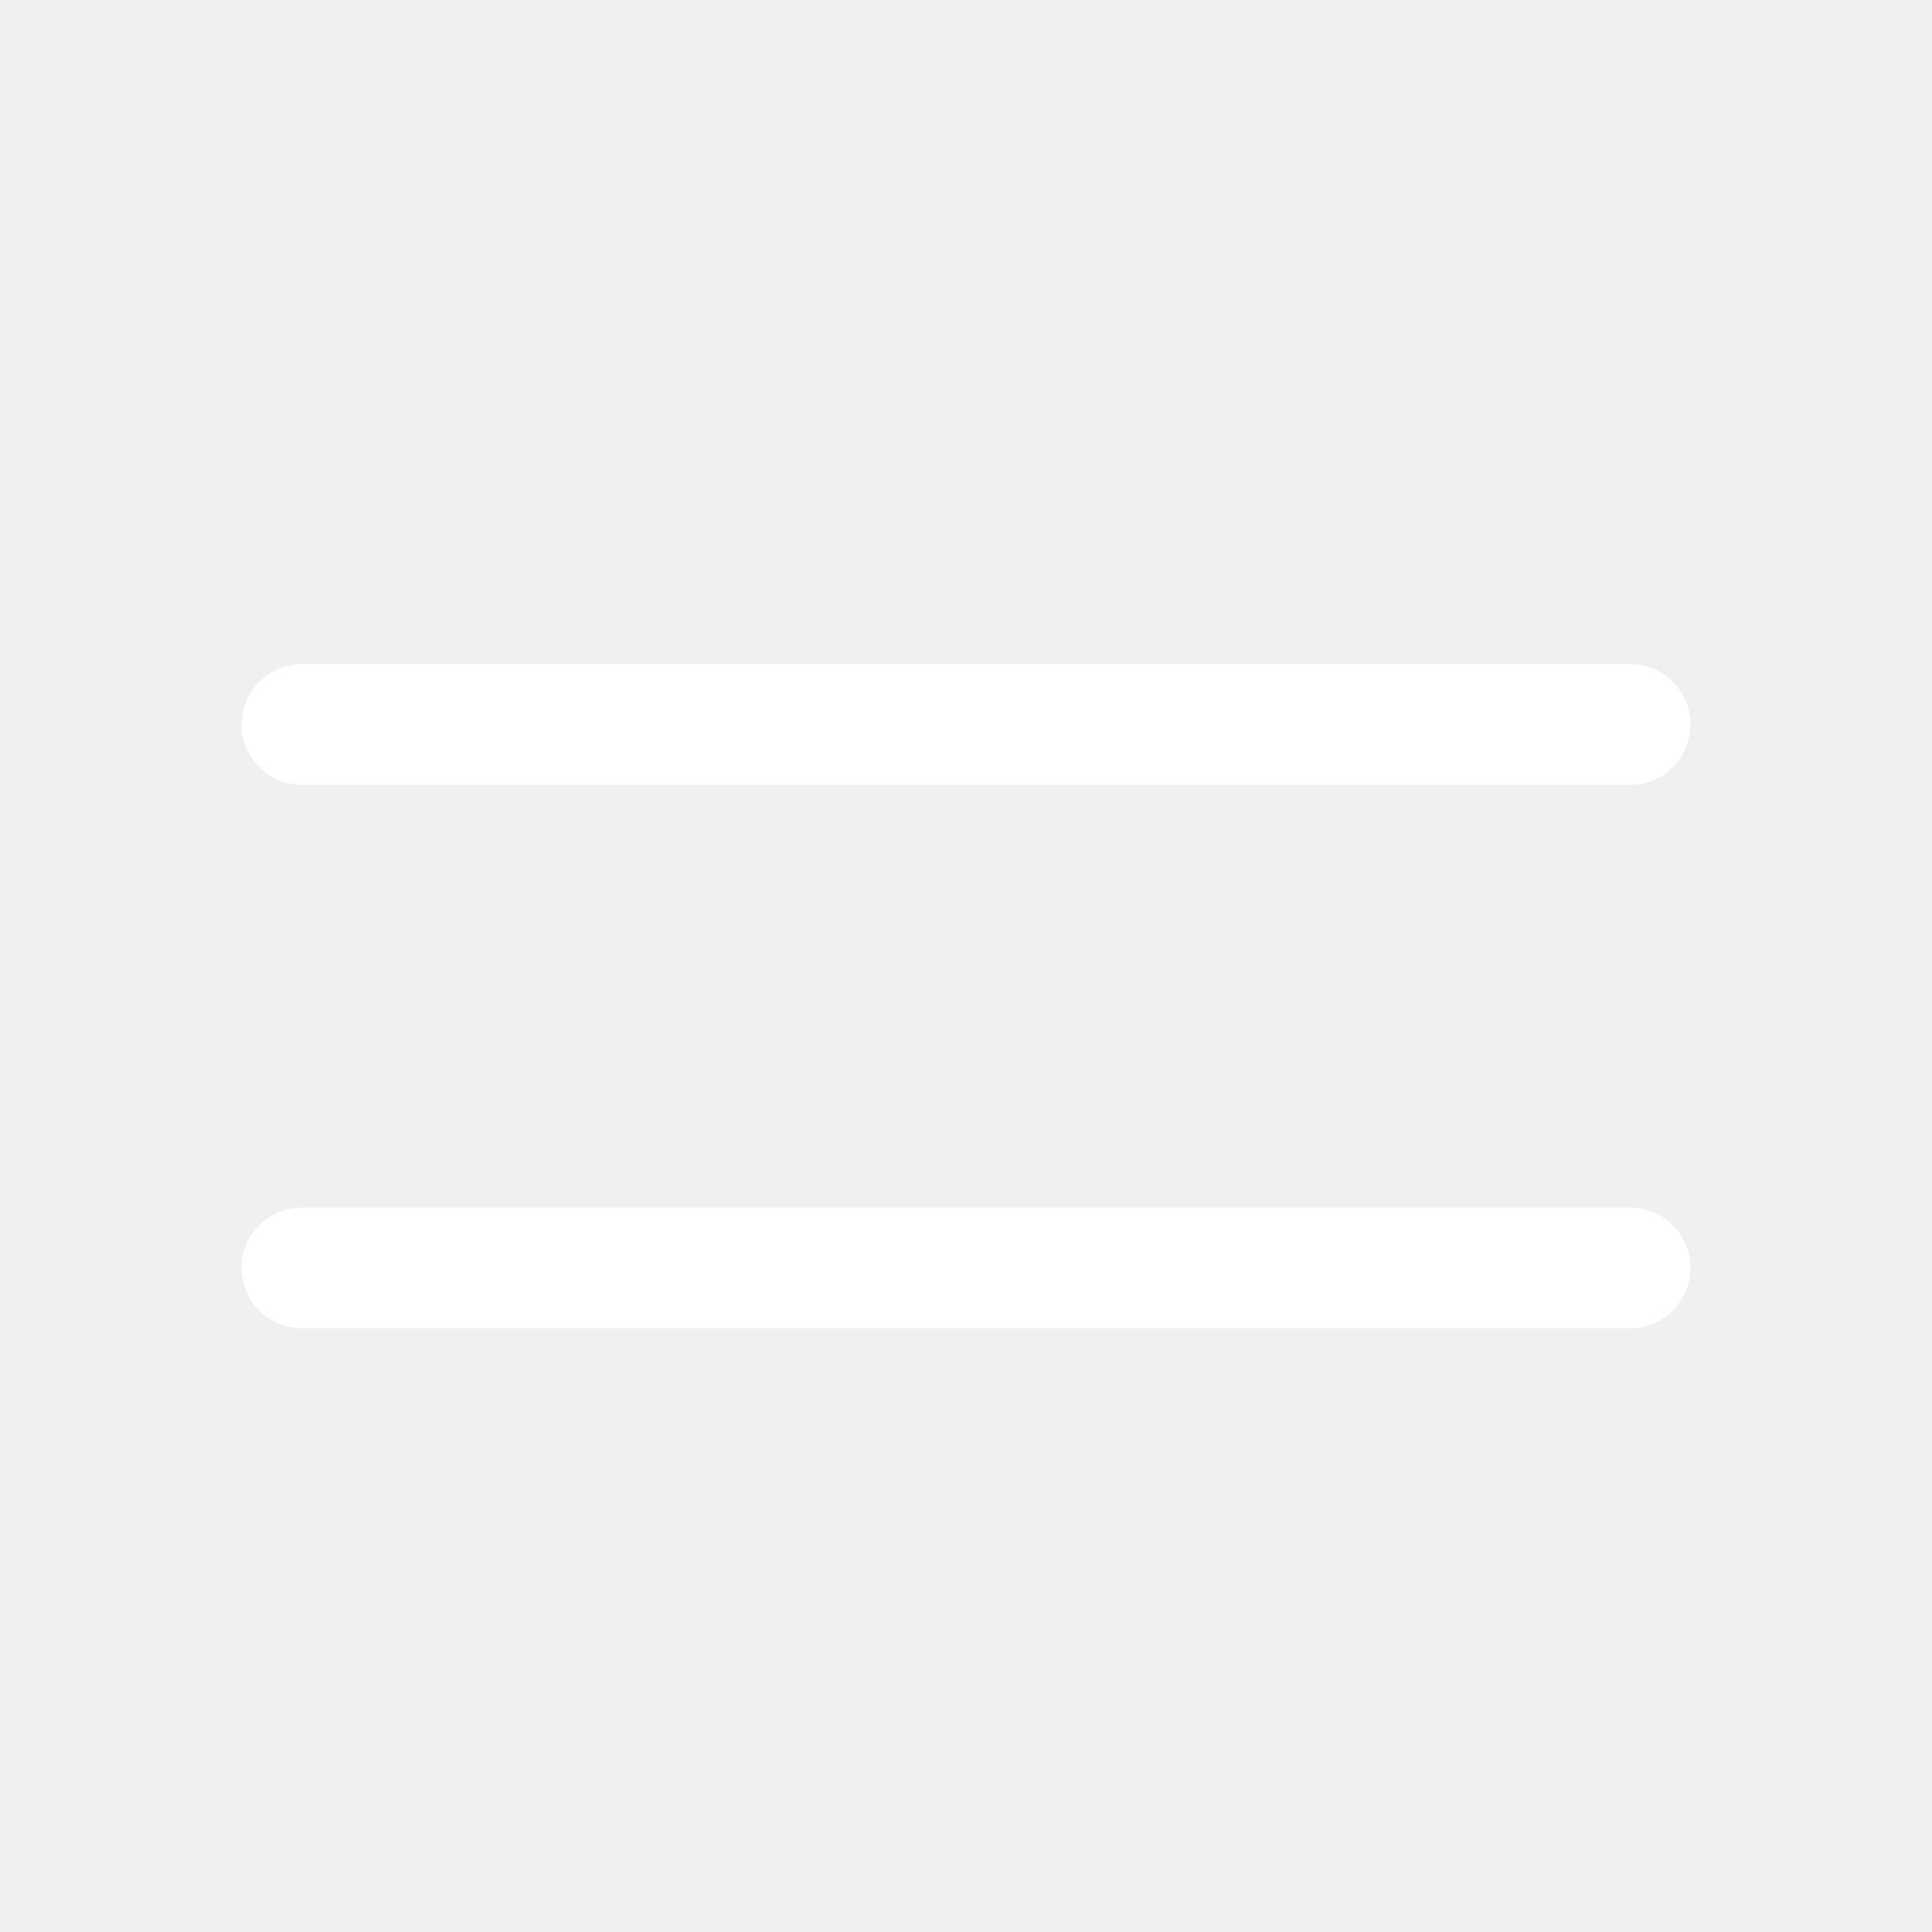
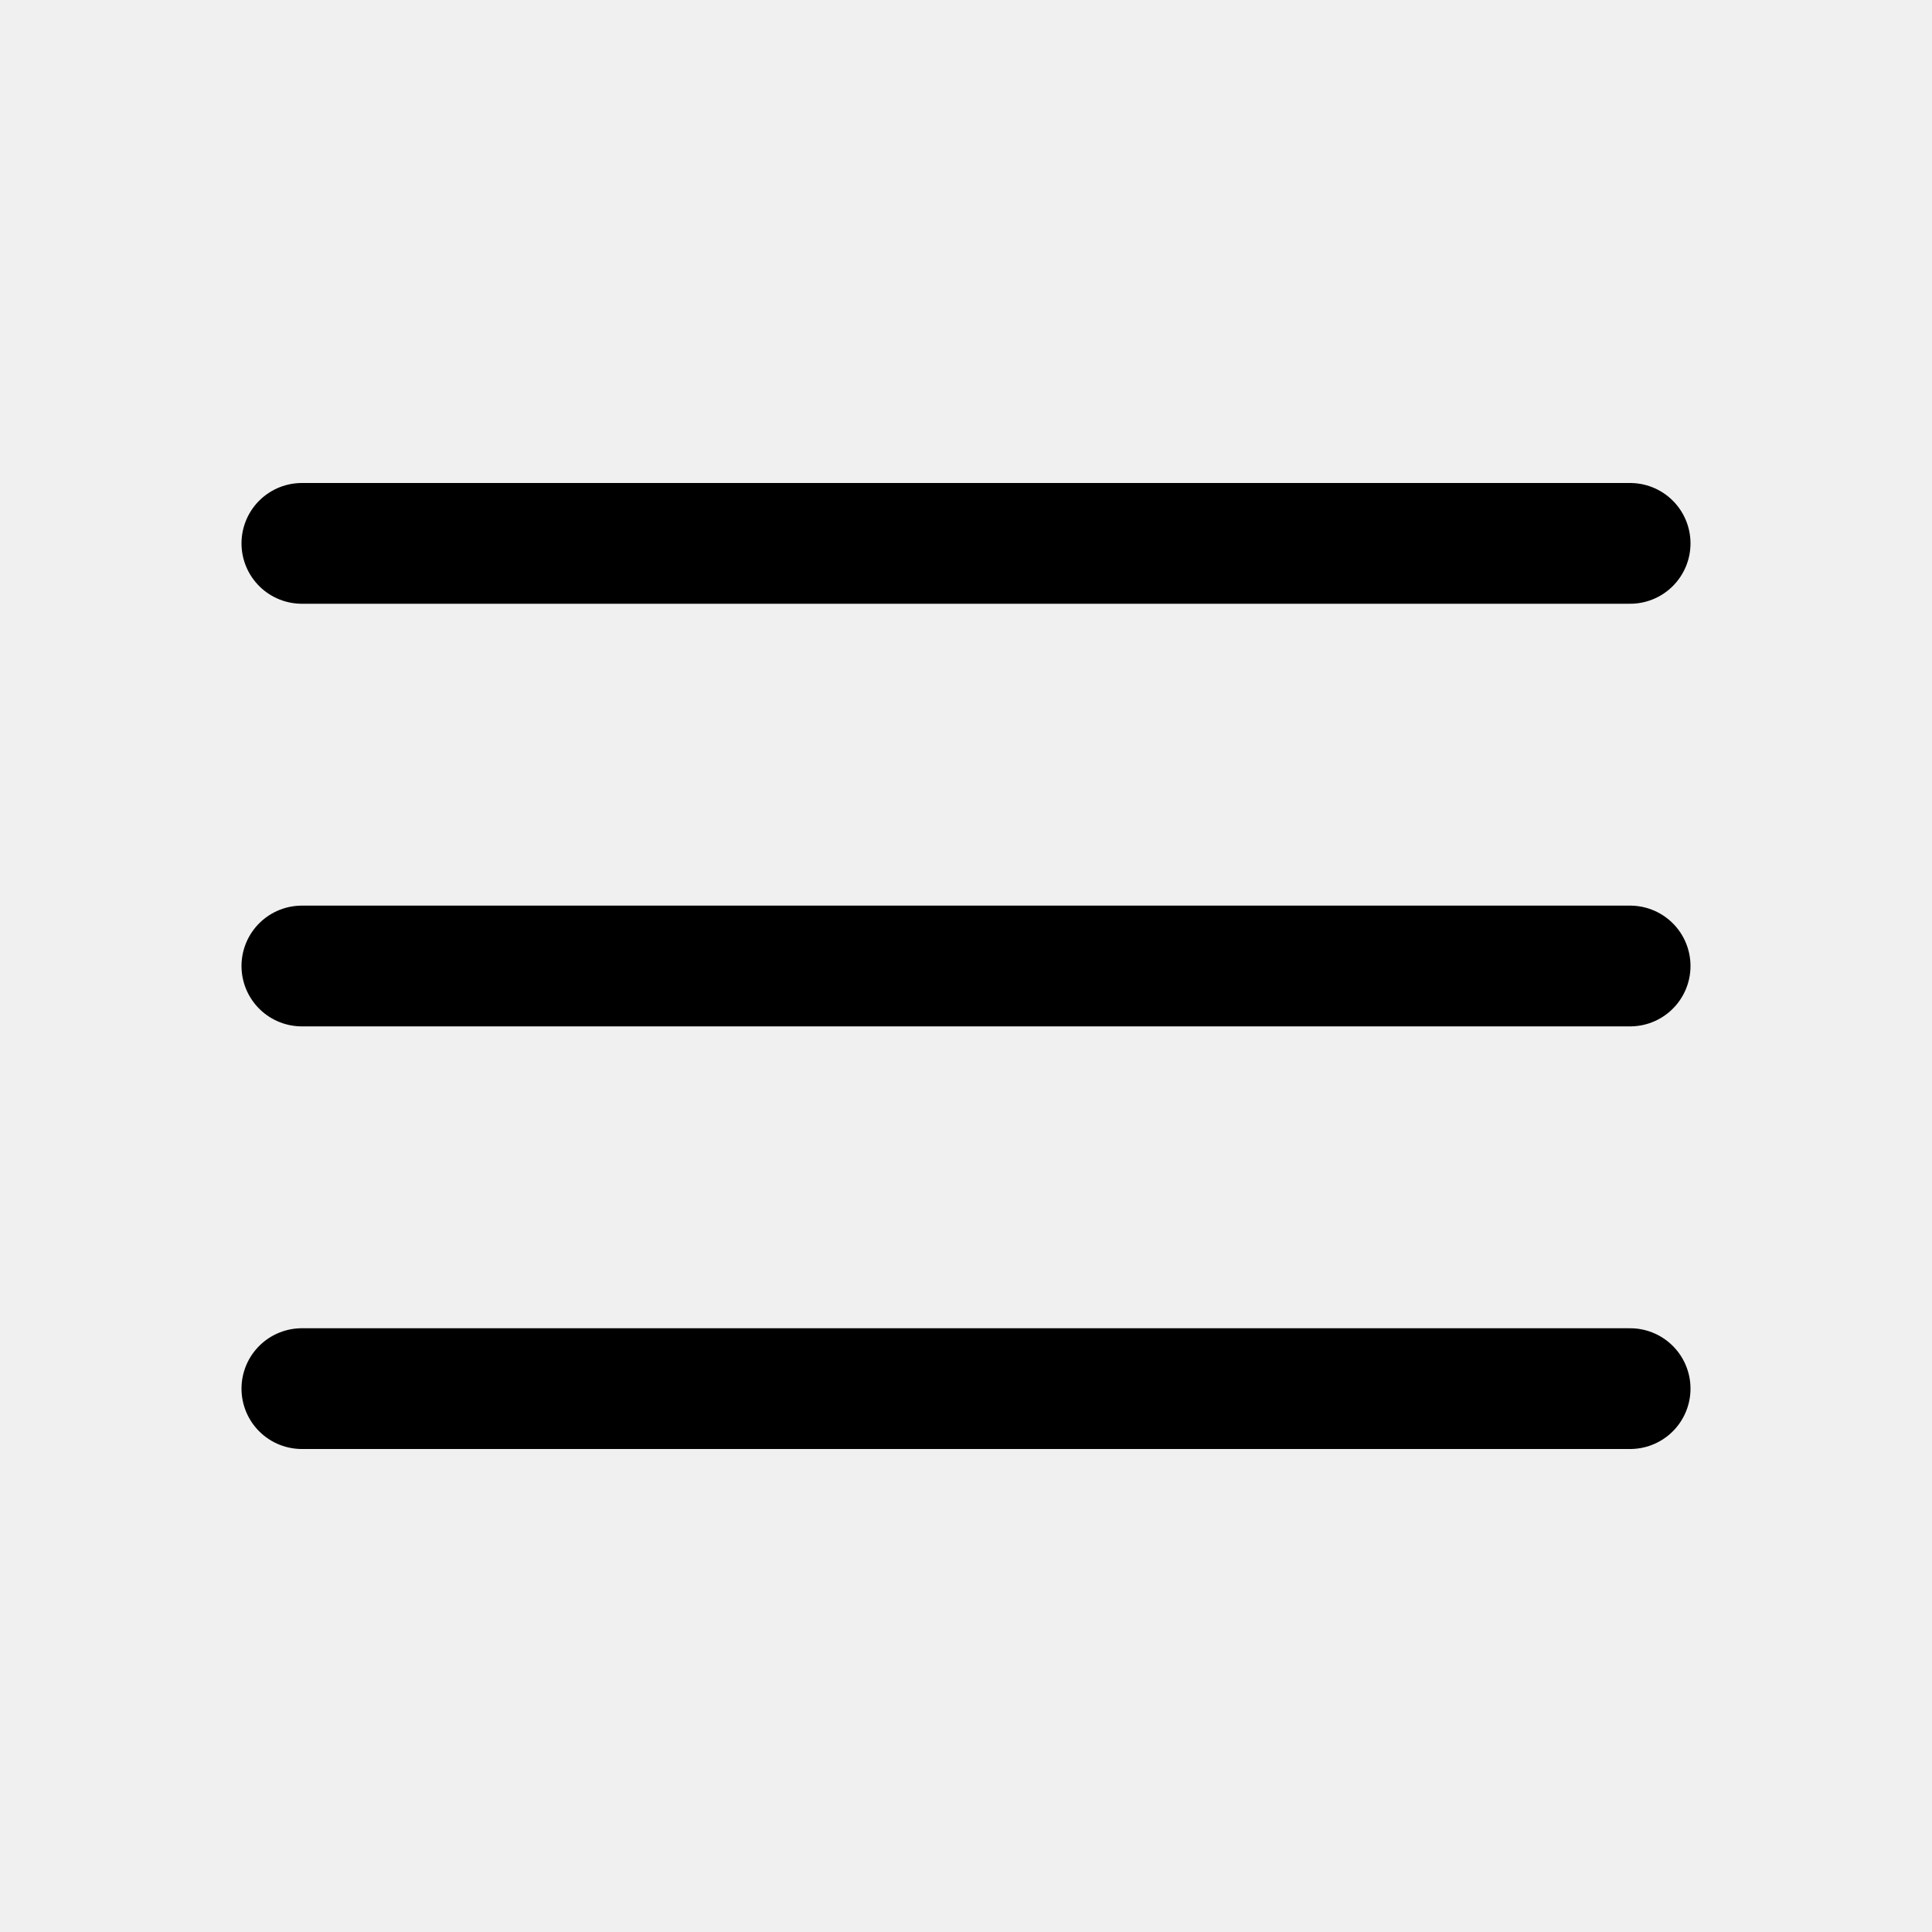
- <svg xmlns="http://www.w3.org/2000/svg" fill="white" viewBox="0 0 24 24" stroke-width="1.5" stroke="white" class="w-6 h-6">
-   <path stroke-linecap="round" stroke-linejoin="round" d="M3.75 9h16.5m-16.5 6.75h16.5" />
+ <svg xmlns="http://www.w3.org/2000/svg" viewBox="0 0 24 24" stroke-width="1.5" stroke="currentColor" fill="currentColor" height="36px" width="36px">
+   <path stroke-linecap="round" stroke-linejoin="round" d="M3.75 6.75h16.5M3.75 12h16.5m-16.5 5.25h16.5" />
</svg>
